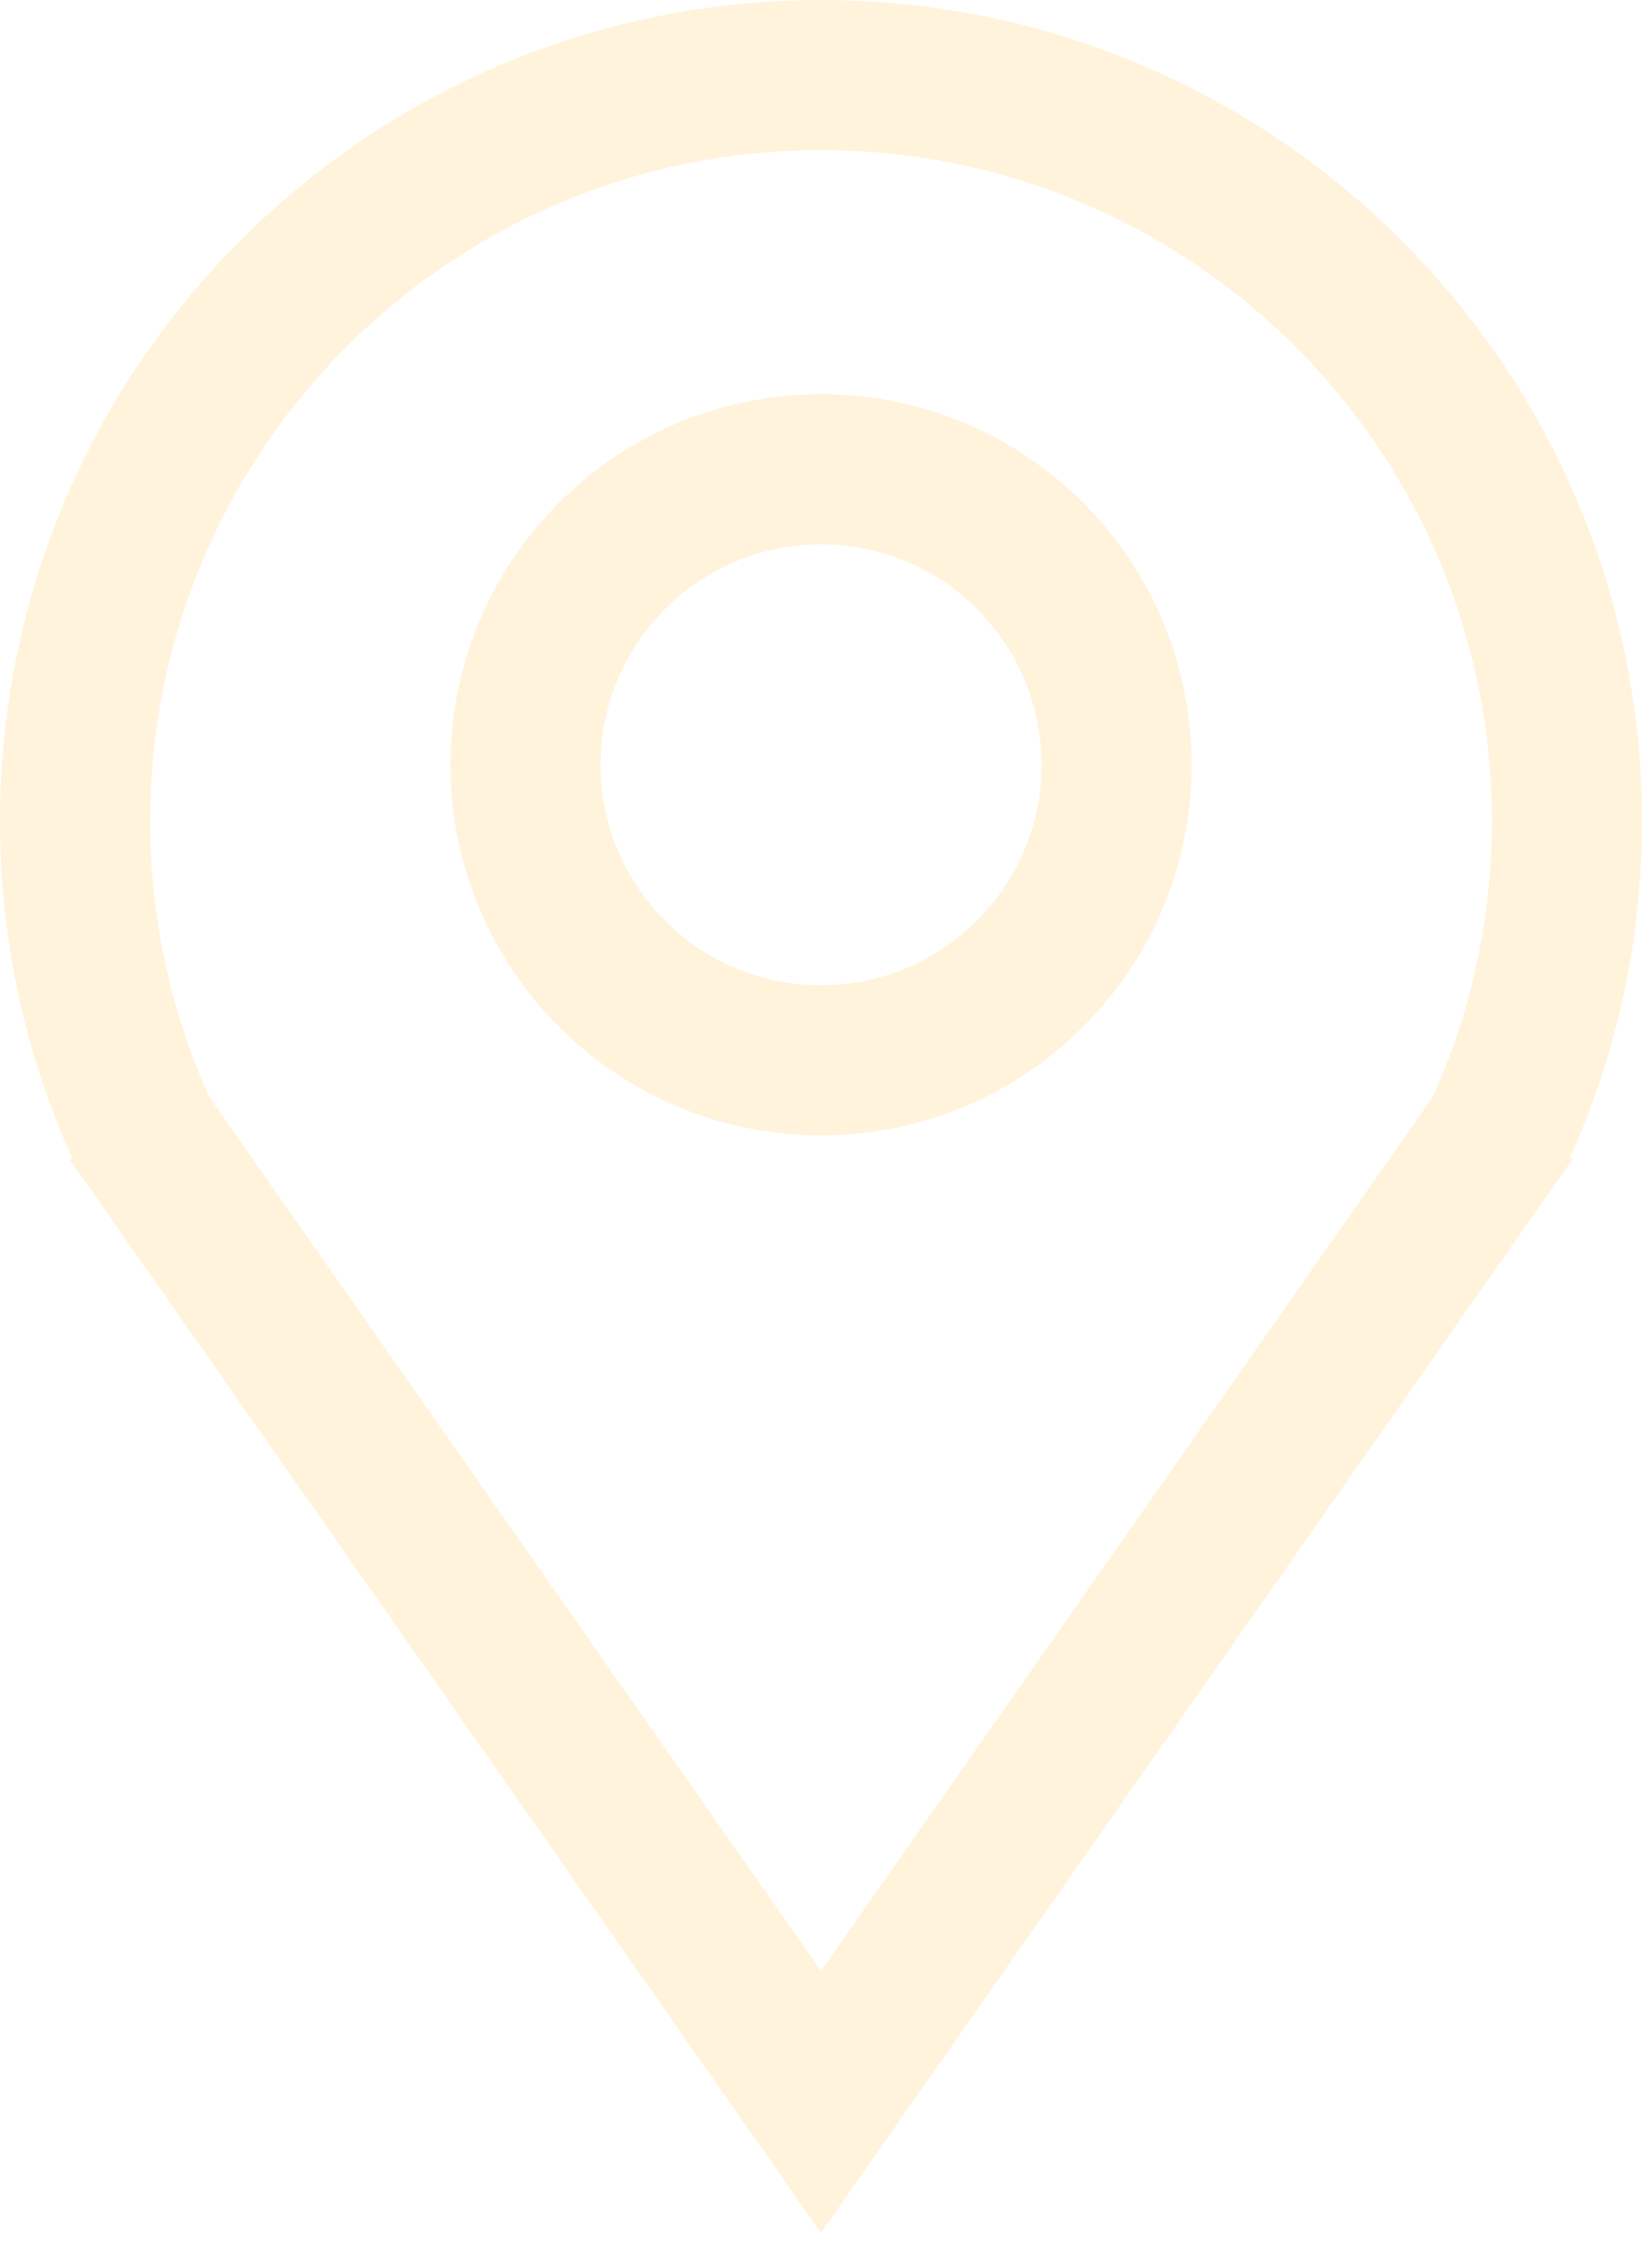
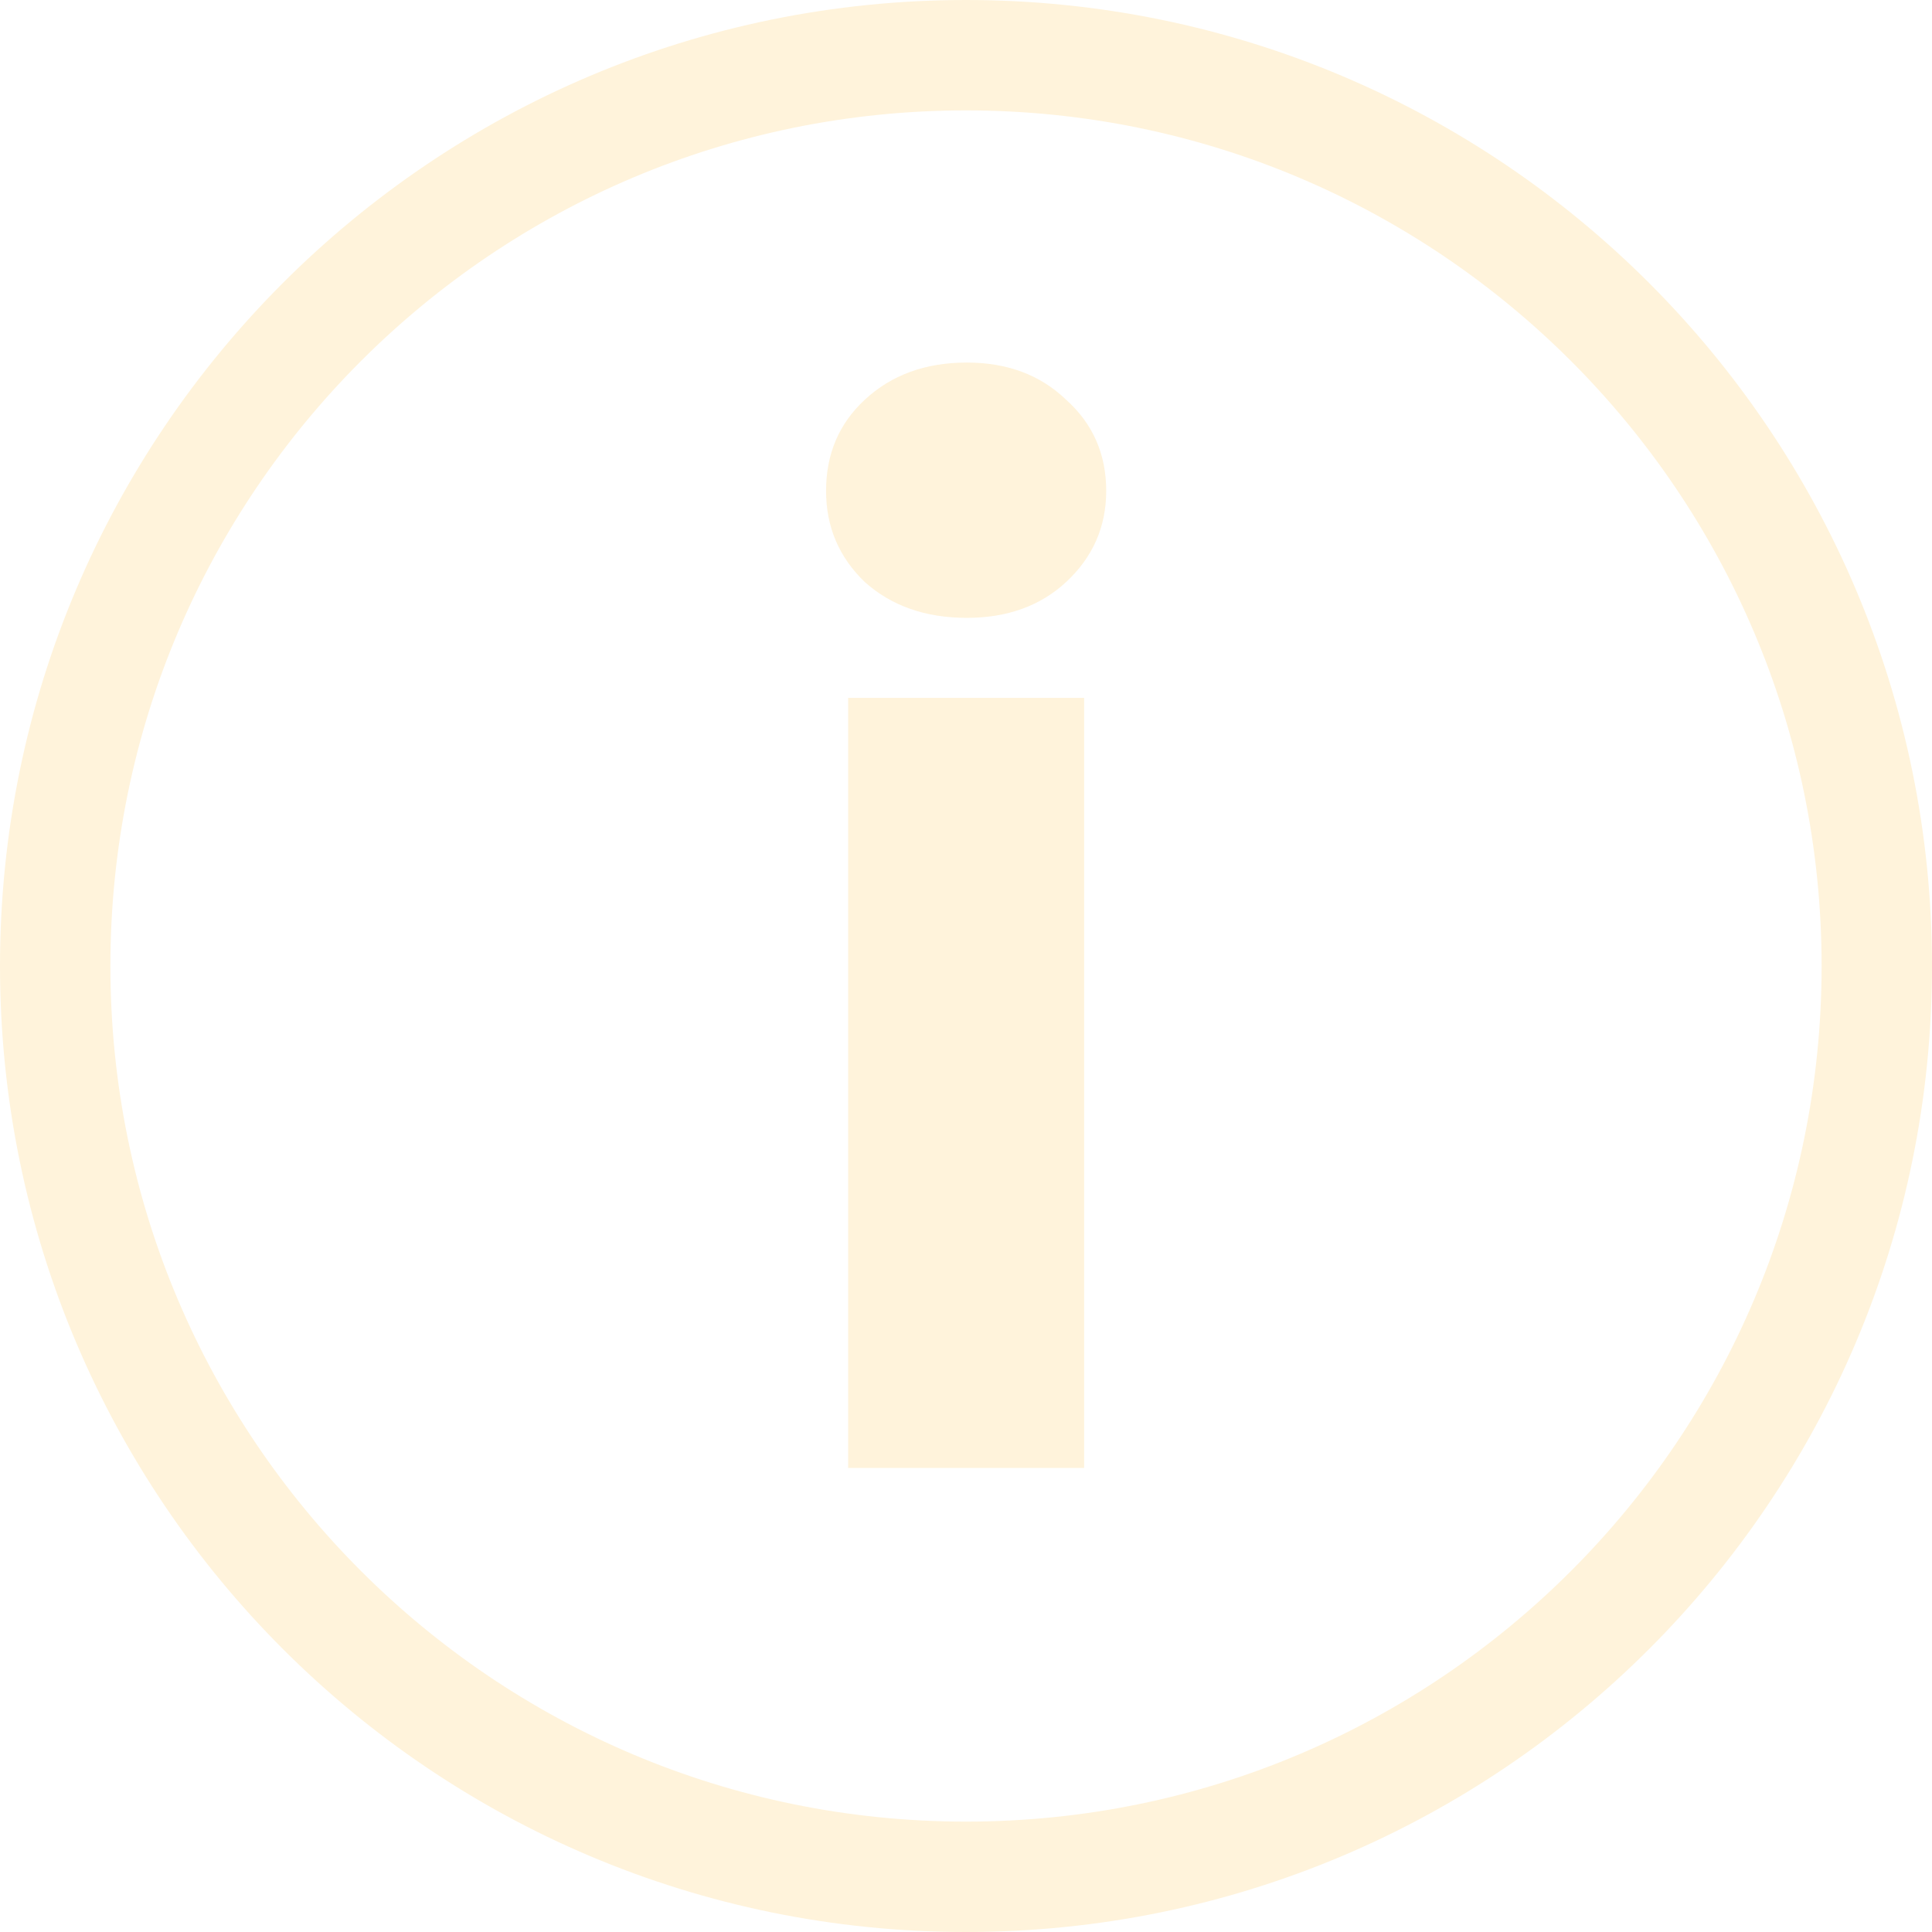
- <svg xmlns="http://www.w3.org/2000/svg" width="22" height="30" viewBox="0 0 22 30" fill="none">
-   <circle cx="10.938" cy="10.188" r="3.937" stroke="#FFF3DB" stroke-width="2" />
-   <path d="M1.894 15.062C1.32 13.806 1 12.409 1 10.938C1 5.449 5.449 1 10.938 1C16.426 1 20.875 5.449 20.875 10.938C20.875 12.409 20.555 13.806 19.981 15.062" stroke="#FFF3DB" stroke-width="2" />
-   <path d="M1.75 14.875L10.937 28L20.125 14.875" stroke="#FFF3DB" stroke-width="2" />
+ <svg xmlns="http://www.w3.org/2000/svg" width="35" height="35" viewBox="0 0 35 35" fill="none">
+   <path d="M17.515 11.193C16.765 11.193 16.148 10.976 15.665 10.543C15.198 10.093 14.965 9.543 14.965 8.893C14.965 8.226 15.198 7.676 15.665 7.243C16.148 6.793 16.765 6.568 17.515 6.568C18.248 6.568 18.848 6.793 19.315 7.243C19.798 7.676 20.04 8.226 20.04 8.893C20.04 9.543 19.798 10.093 19.315 10.543C18.848 10.976 18.248 11.193 17.515 11.193ZM19.64 12.643V26.593H15.365V12.643H19.64Z" fill="#FFF3DB" />
+   <circle cx="17.5" cy="17.5" r="16.5" stroke="#FFF3DB" stroke-width="2" />
</svg>
